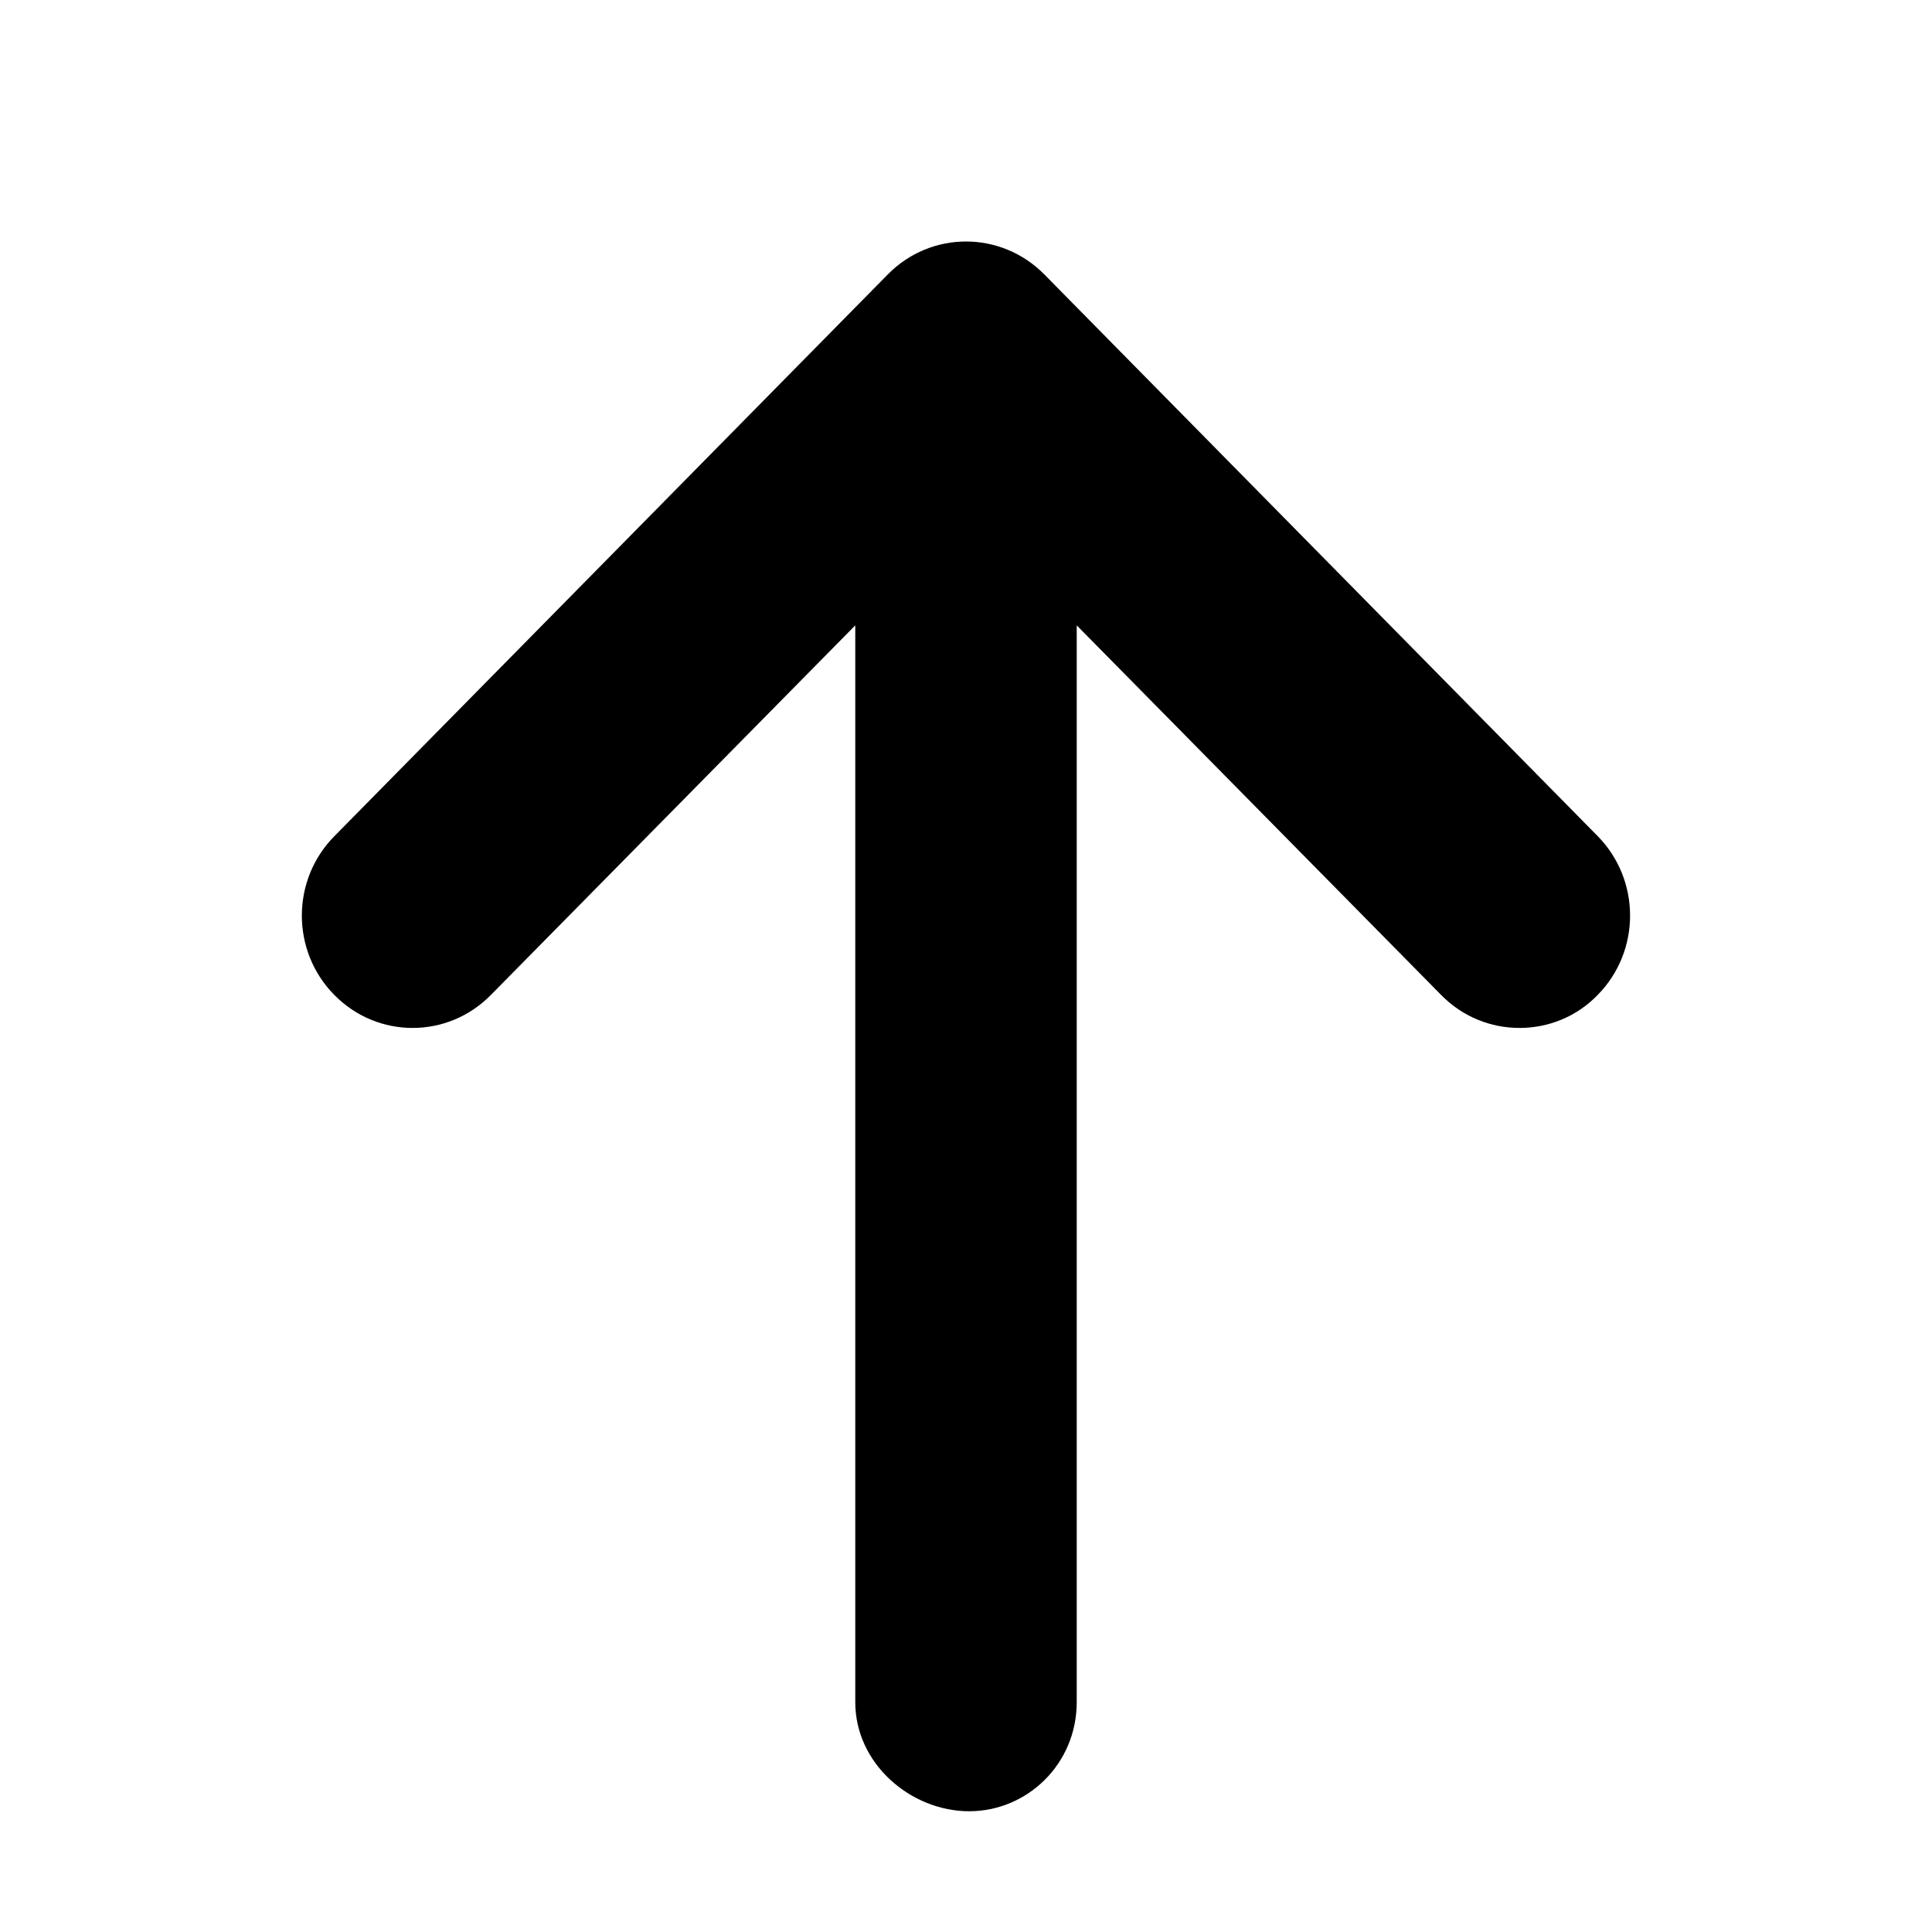
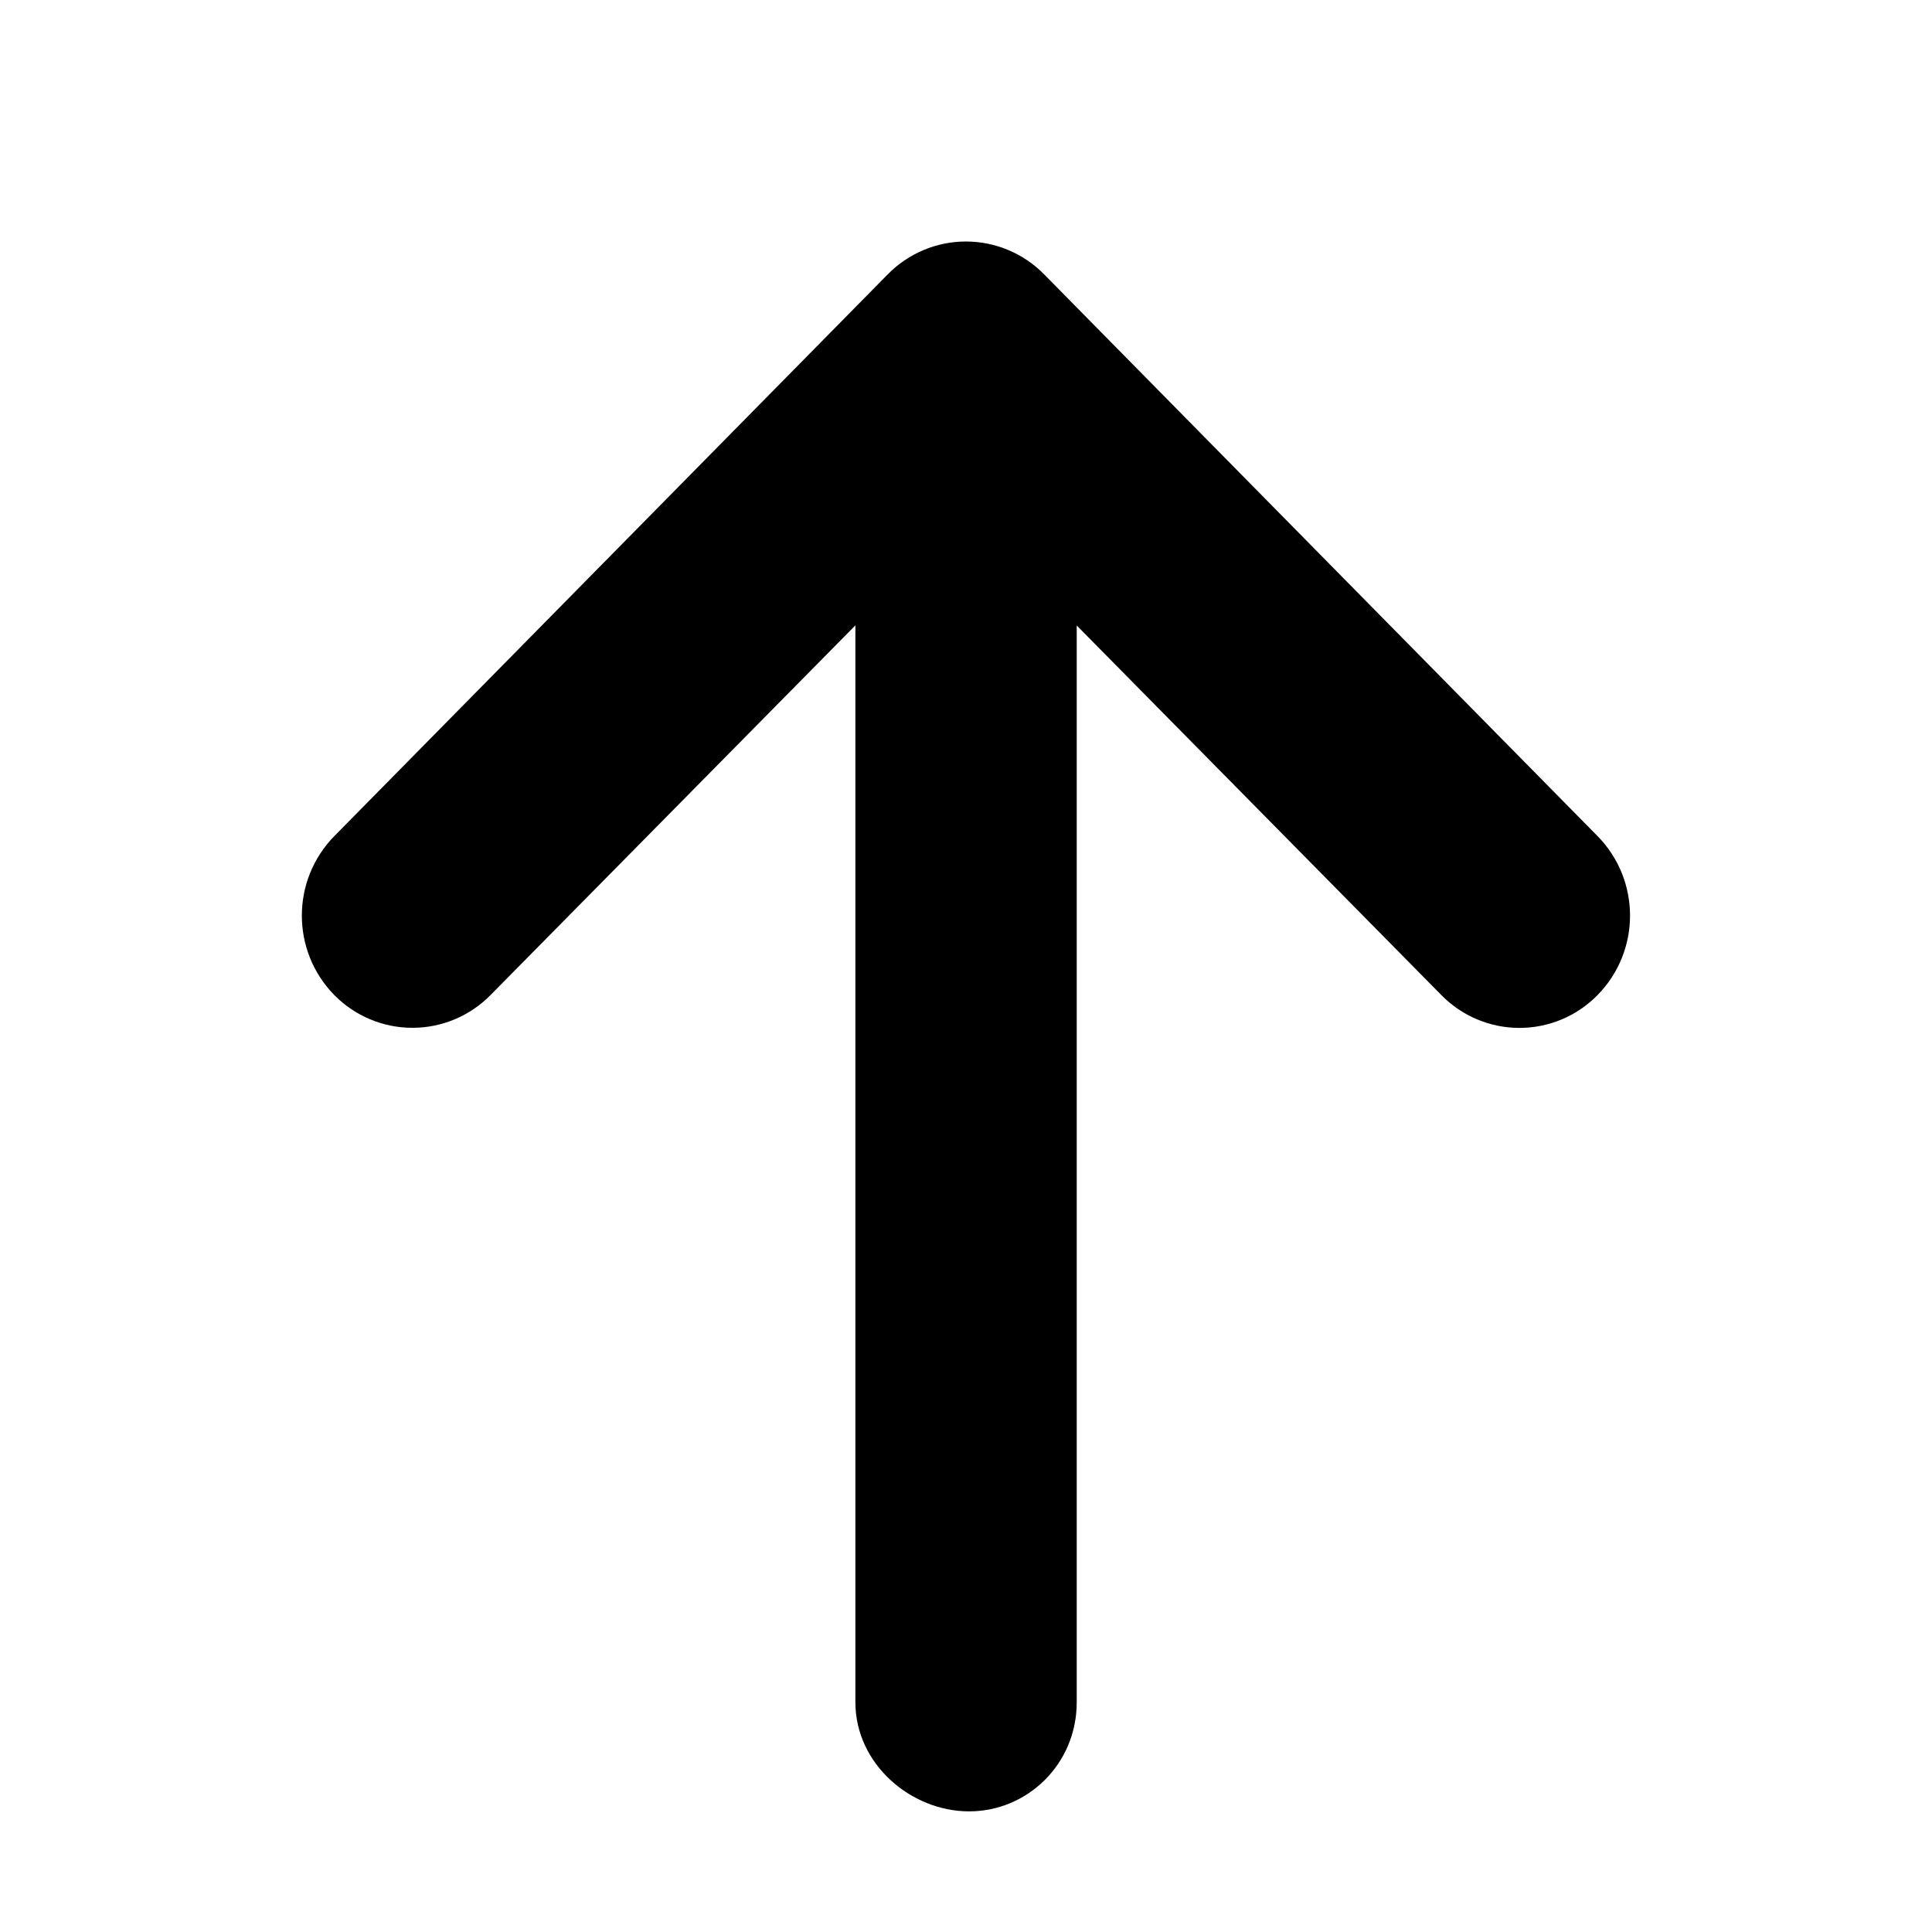
- <svg xmlns="http://www.w3.org/2000/svg" width="16" height="16" viewBox="0 0 16 16" fill="none">
-   <path d="M13.231 8.24C13.054 8.423 12.819 8.513 12.584 8.513C12.349 8.513 12.115 8.423 11.936 8.241L8.917 5.179V14.096C8.917 14.61 8.506 15 8.026 15C7.546 15 7.083 14.61 7.083 14.096V5.179L4.065 8.24C3.707 8.604 3.127 8.604 2.769 8.24C2.41 7.877 2.41 7.288 2.769 6.925L7.352 2.273C7.71 1.909 8.29 1.909 8.649 2.273L13.232 6.925C13.589 7.289 13.589 7.877 13.231 8.24Z" fill="black" />
+ <svg xmlns="http://www.w3.org/2000/svg" width="16" height="16" viewBox="0 0 16 16">
+   <path d="M13.231 8.24a.905.905 0 0 1-1.295 0L8.917 5.18v8.917c0 .514-.41.904-.891.904-.48 0-.942-.39-.942-.904V5.179L4.063 8.24a.907.907 0 0 1-1.295 0 .94.94 0 0 1 0-1.315l4.583-4.652a.907.907 0 0 1 1.297 0l4.583 4.652a.94.94 0 0 1 0 1.315Z" />
</svg>
